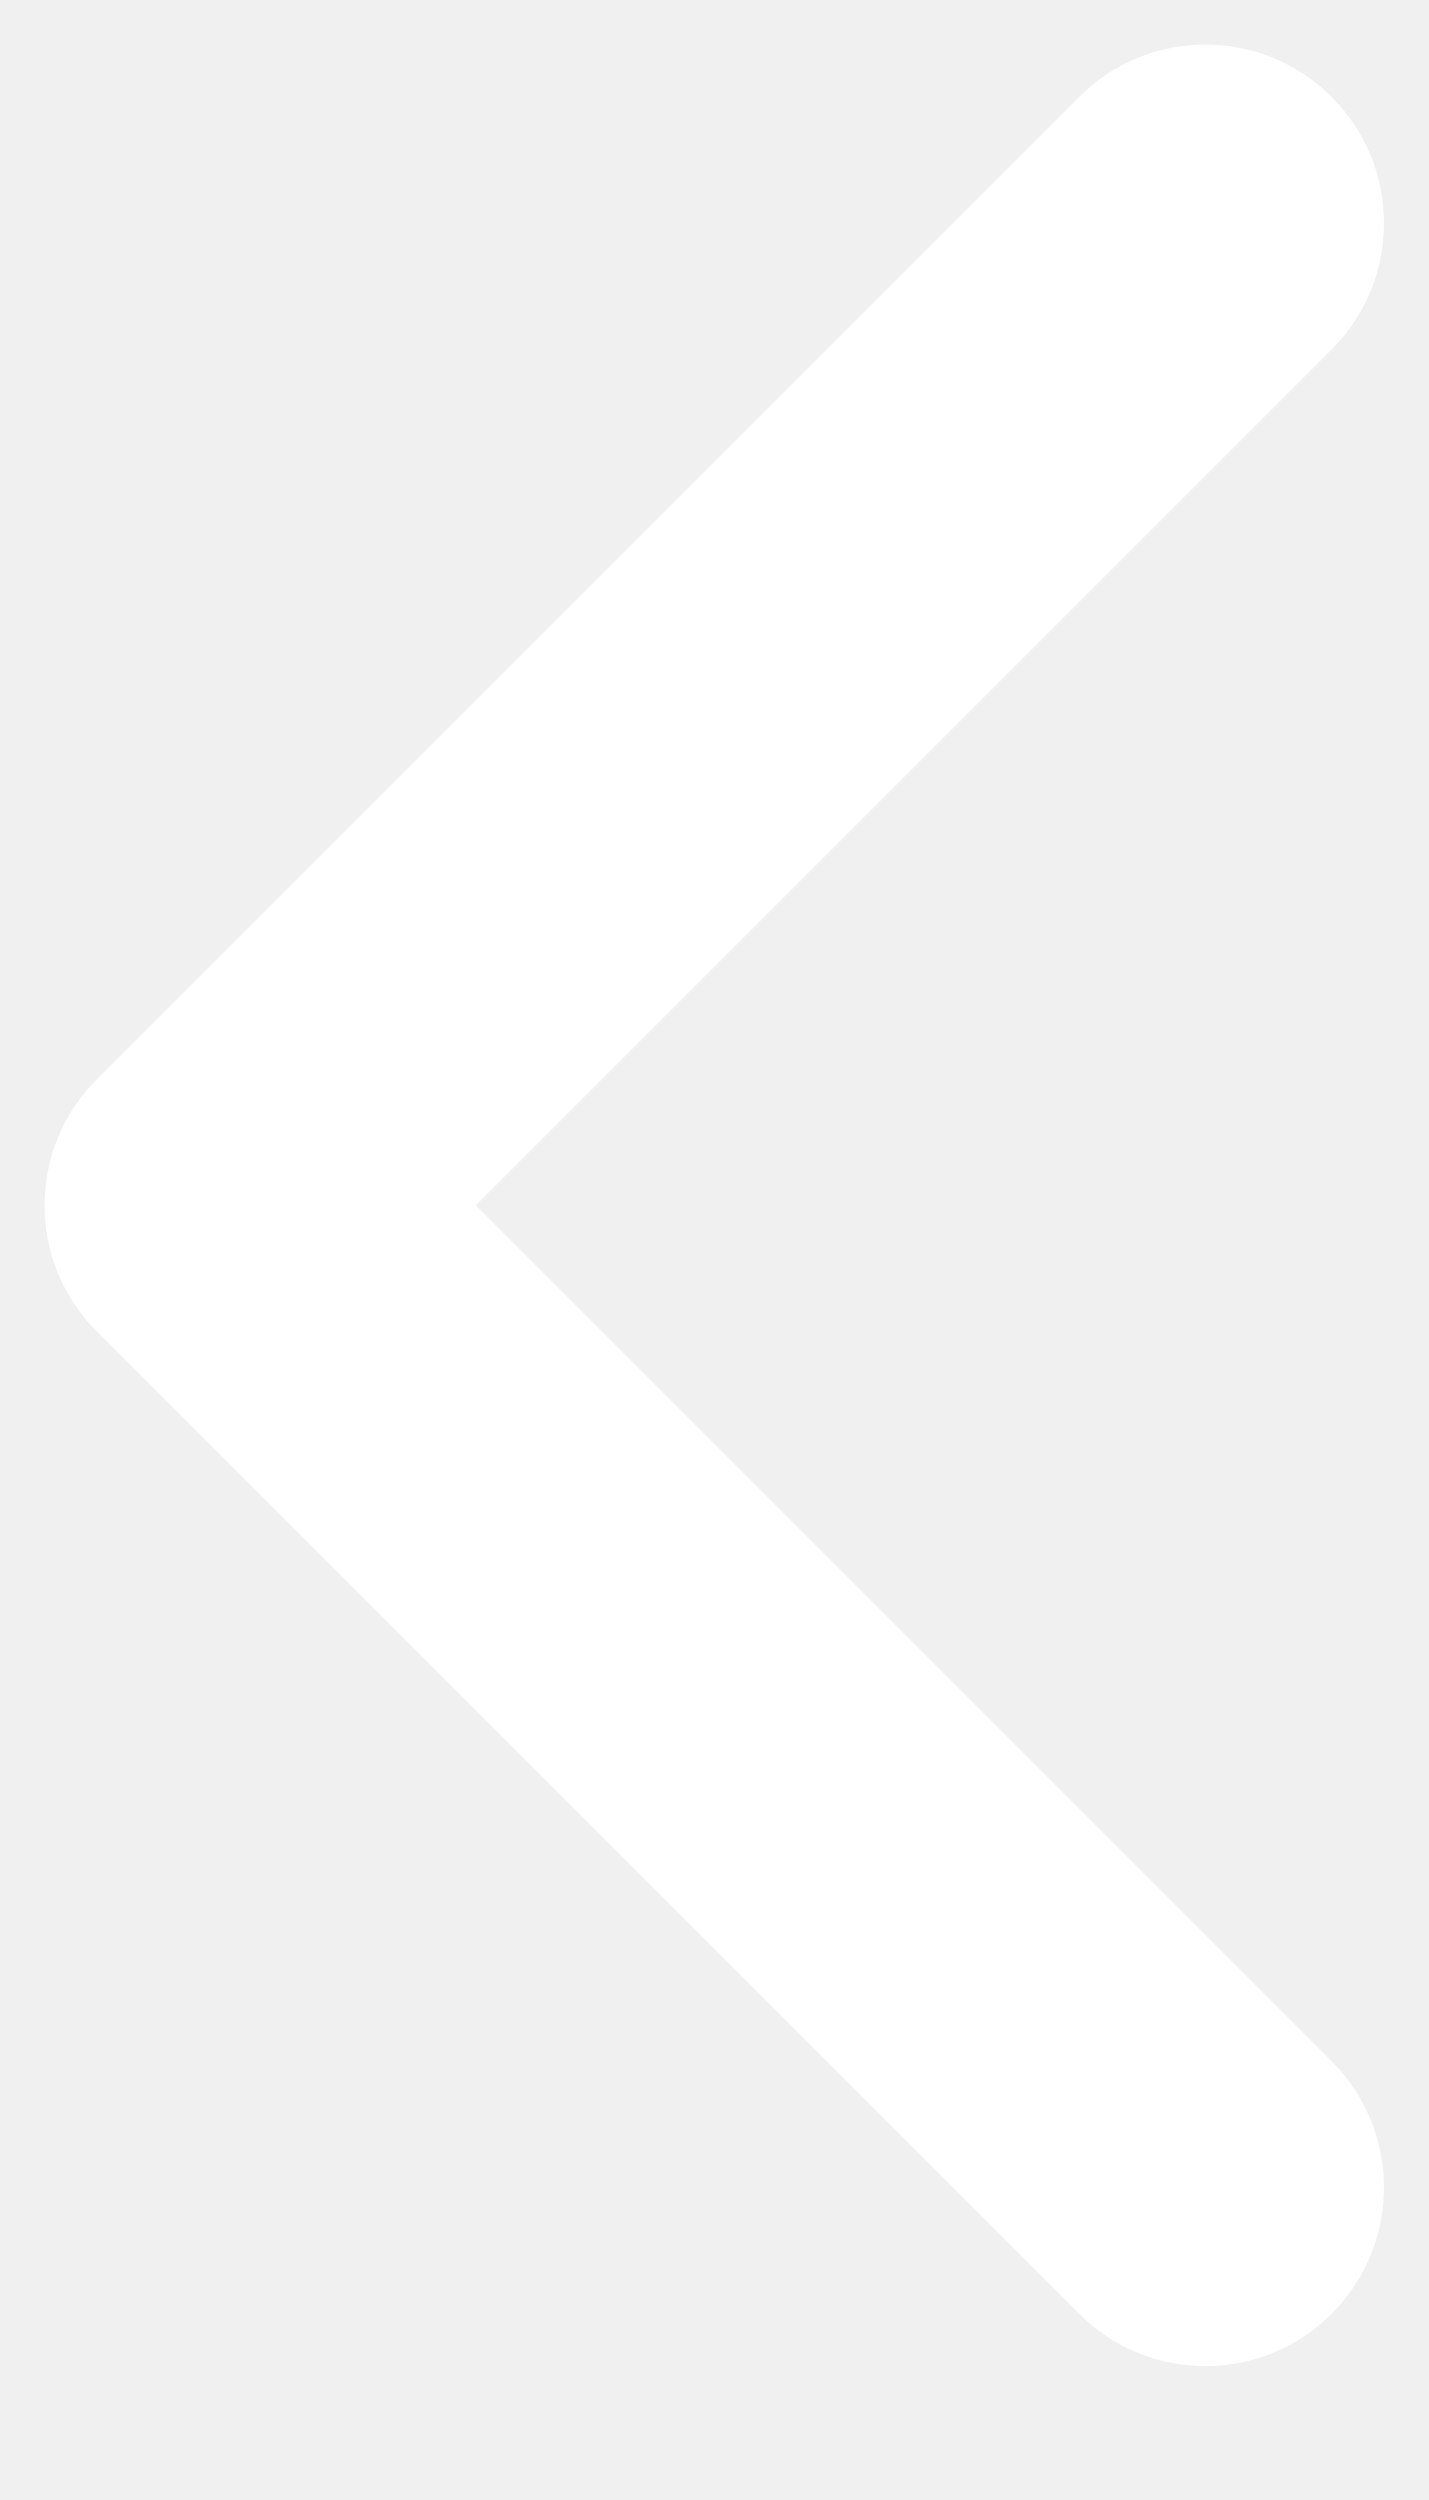
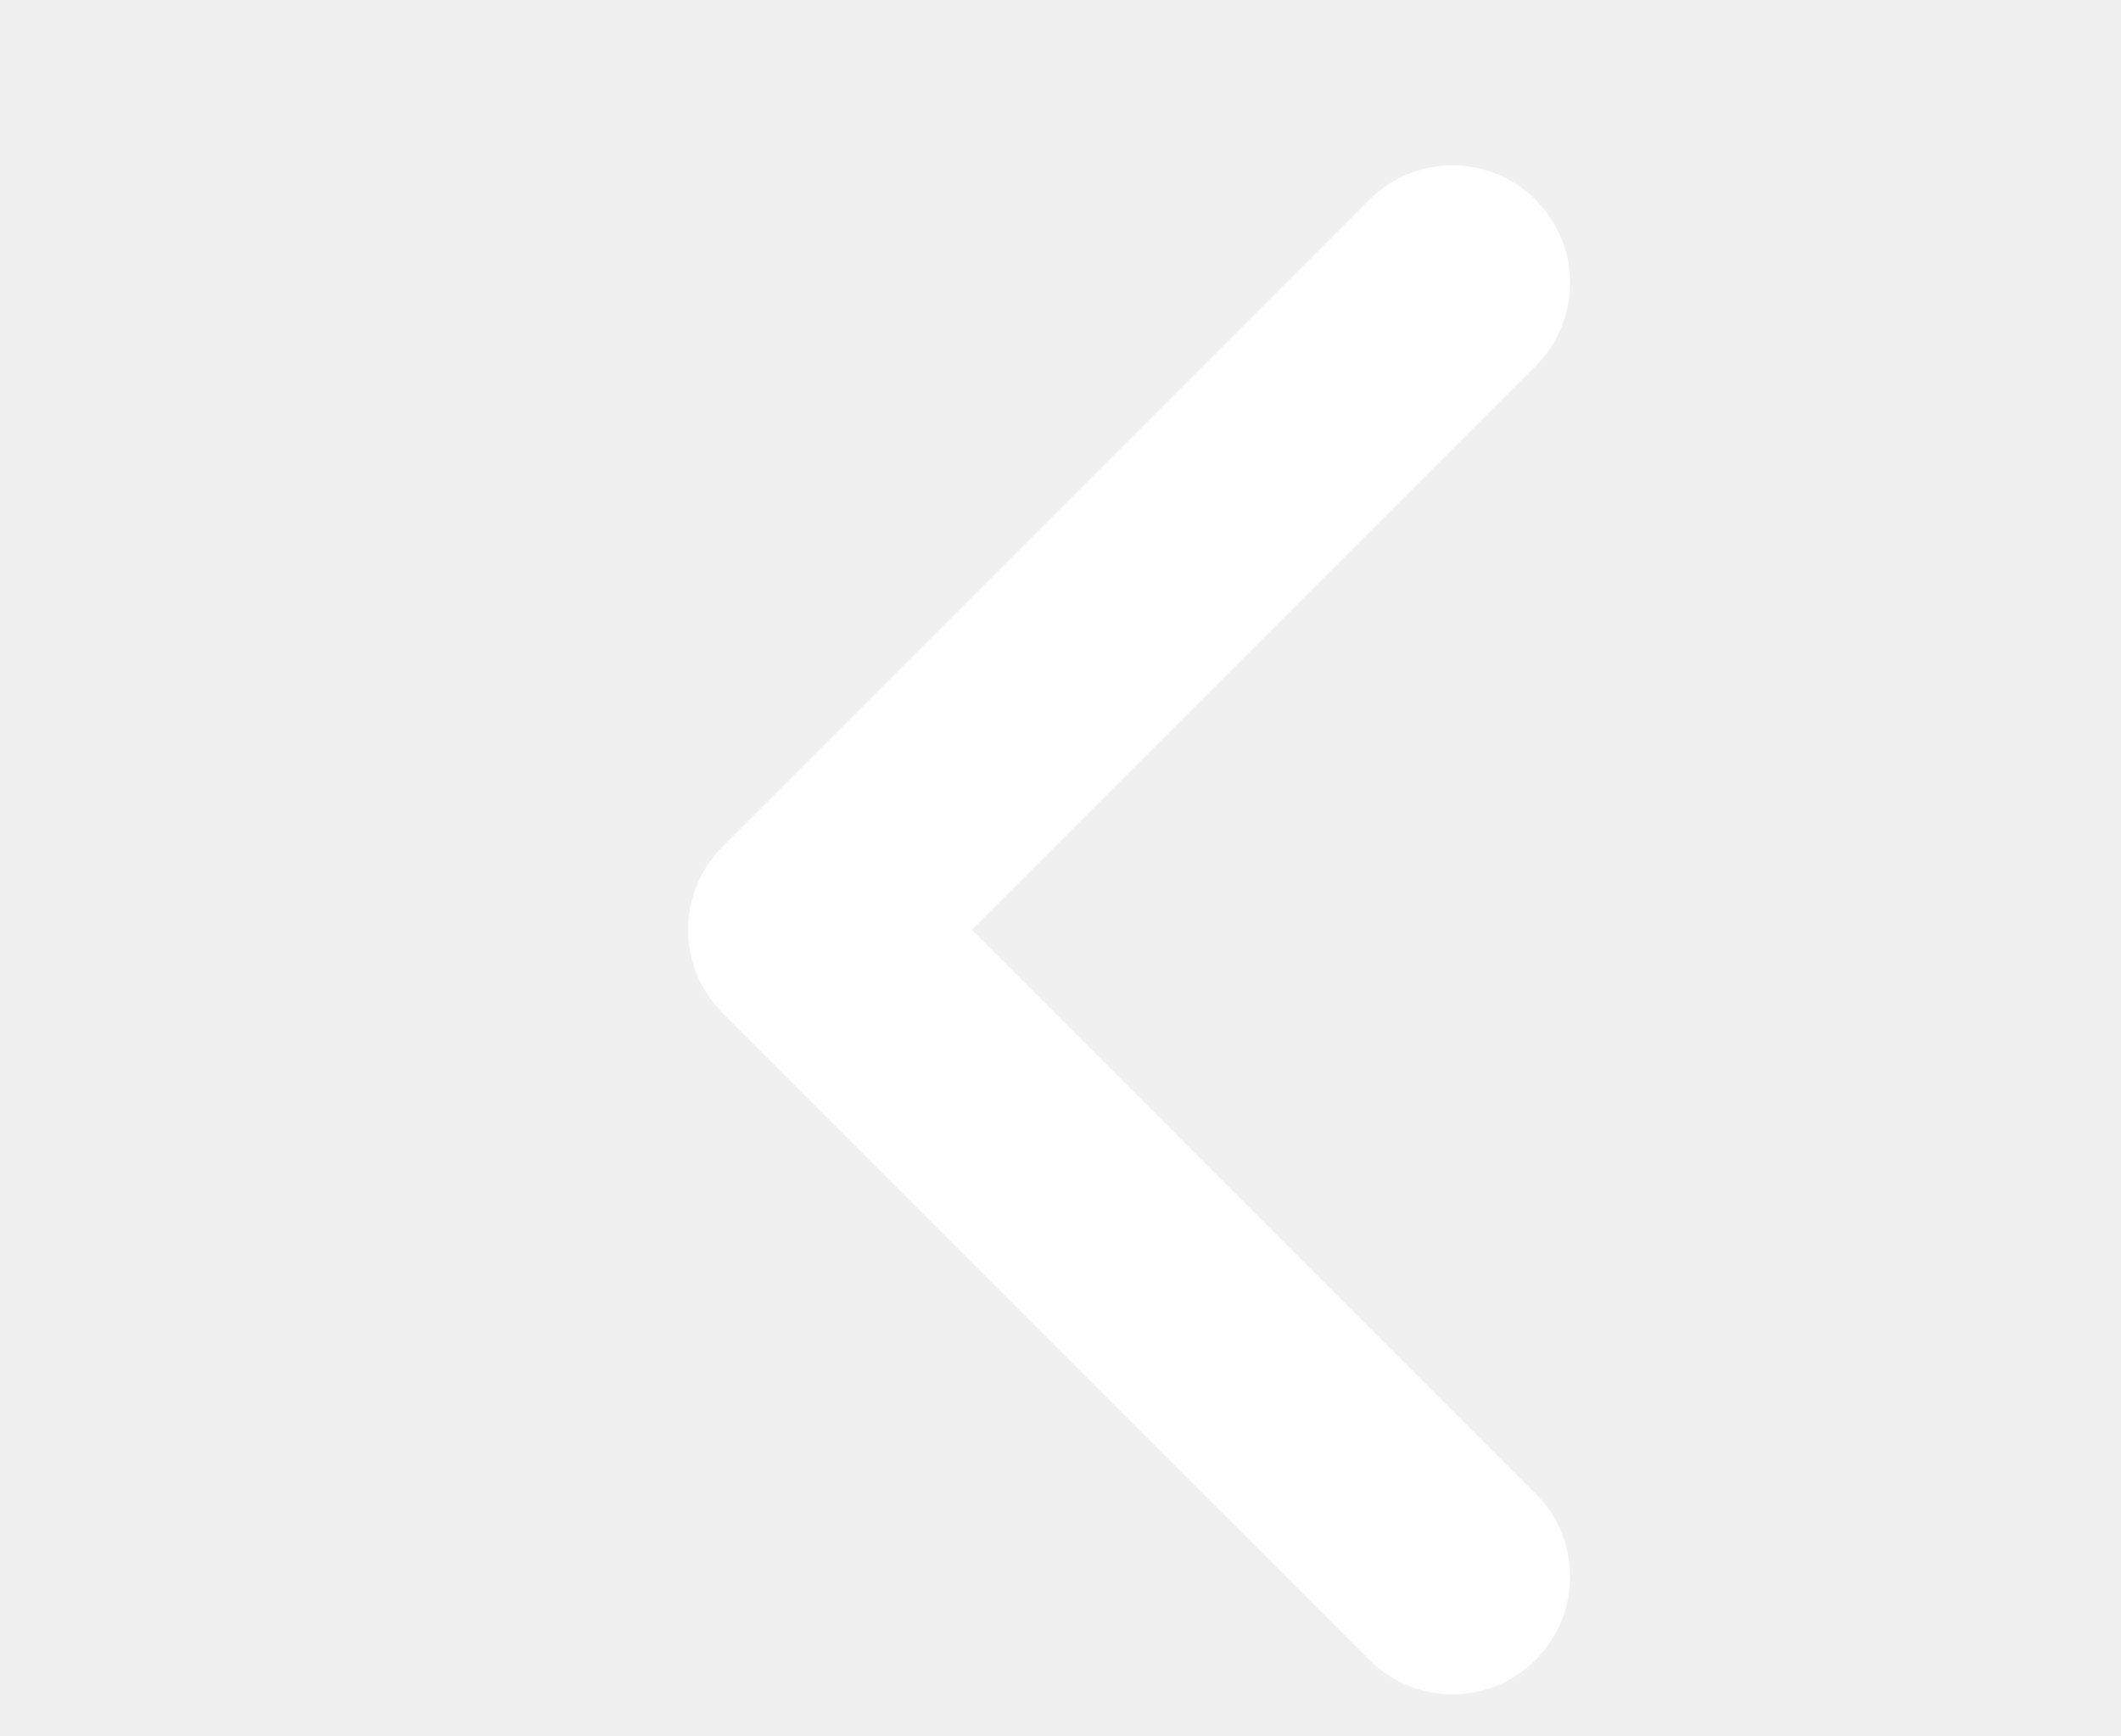
- <svg xmlns="http://www.w3.org/2000/svg" width="8" height="14" viewBox="0 0 8 14" fill="none">
-   <path fill-rule="evenodd" clip-rule="evenodd" d="M7.457 12.957C7.848 12.567 7.848 11.933 7.457 11.543L2.664 6.75L7.457 1.957C7.848 1.567 7.848 0.933 7.457 0.543C7.067 0.152 6.433 0.152 6.043 0.543L0.543 6.043C0.152 6.433 0.152 7.067 0.543 7.457L6.043 12.957C6.433 13.348 7.067 13.348 7.457 12.957Z" fill="white" />
+ <svg xmlns="http://www.w3.org/2000/svg" width="22" height="18" viewBox="0 0 22 18" fill="none">
+   <path fill-rule="evenodd" clip-rule="evenodd" d="M15.928 2.072C16.405 2.548 16.405 3.321 15.928 3.797L10.082 9.643L15.928 15.49C16.405 15.966 16.405 16.738 15.928 17.215C15.452 17.691 14.68 17.691 14.203 17.215L7.495 10.506C7.018 10.03 7.018 9.257 7.495 8.781L14.203 2.072C14.68 1.596 15.452 1.596 15.928 2.072Z" fill="white" />
</svg>
